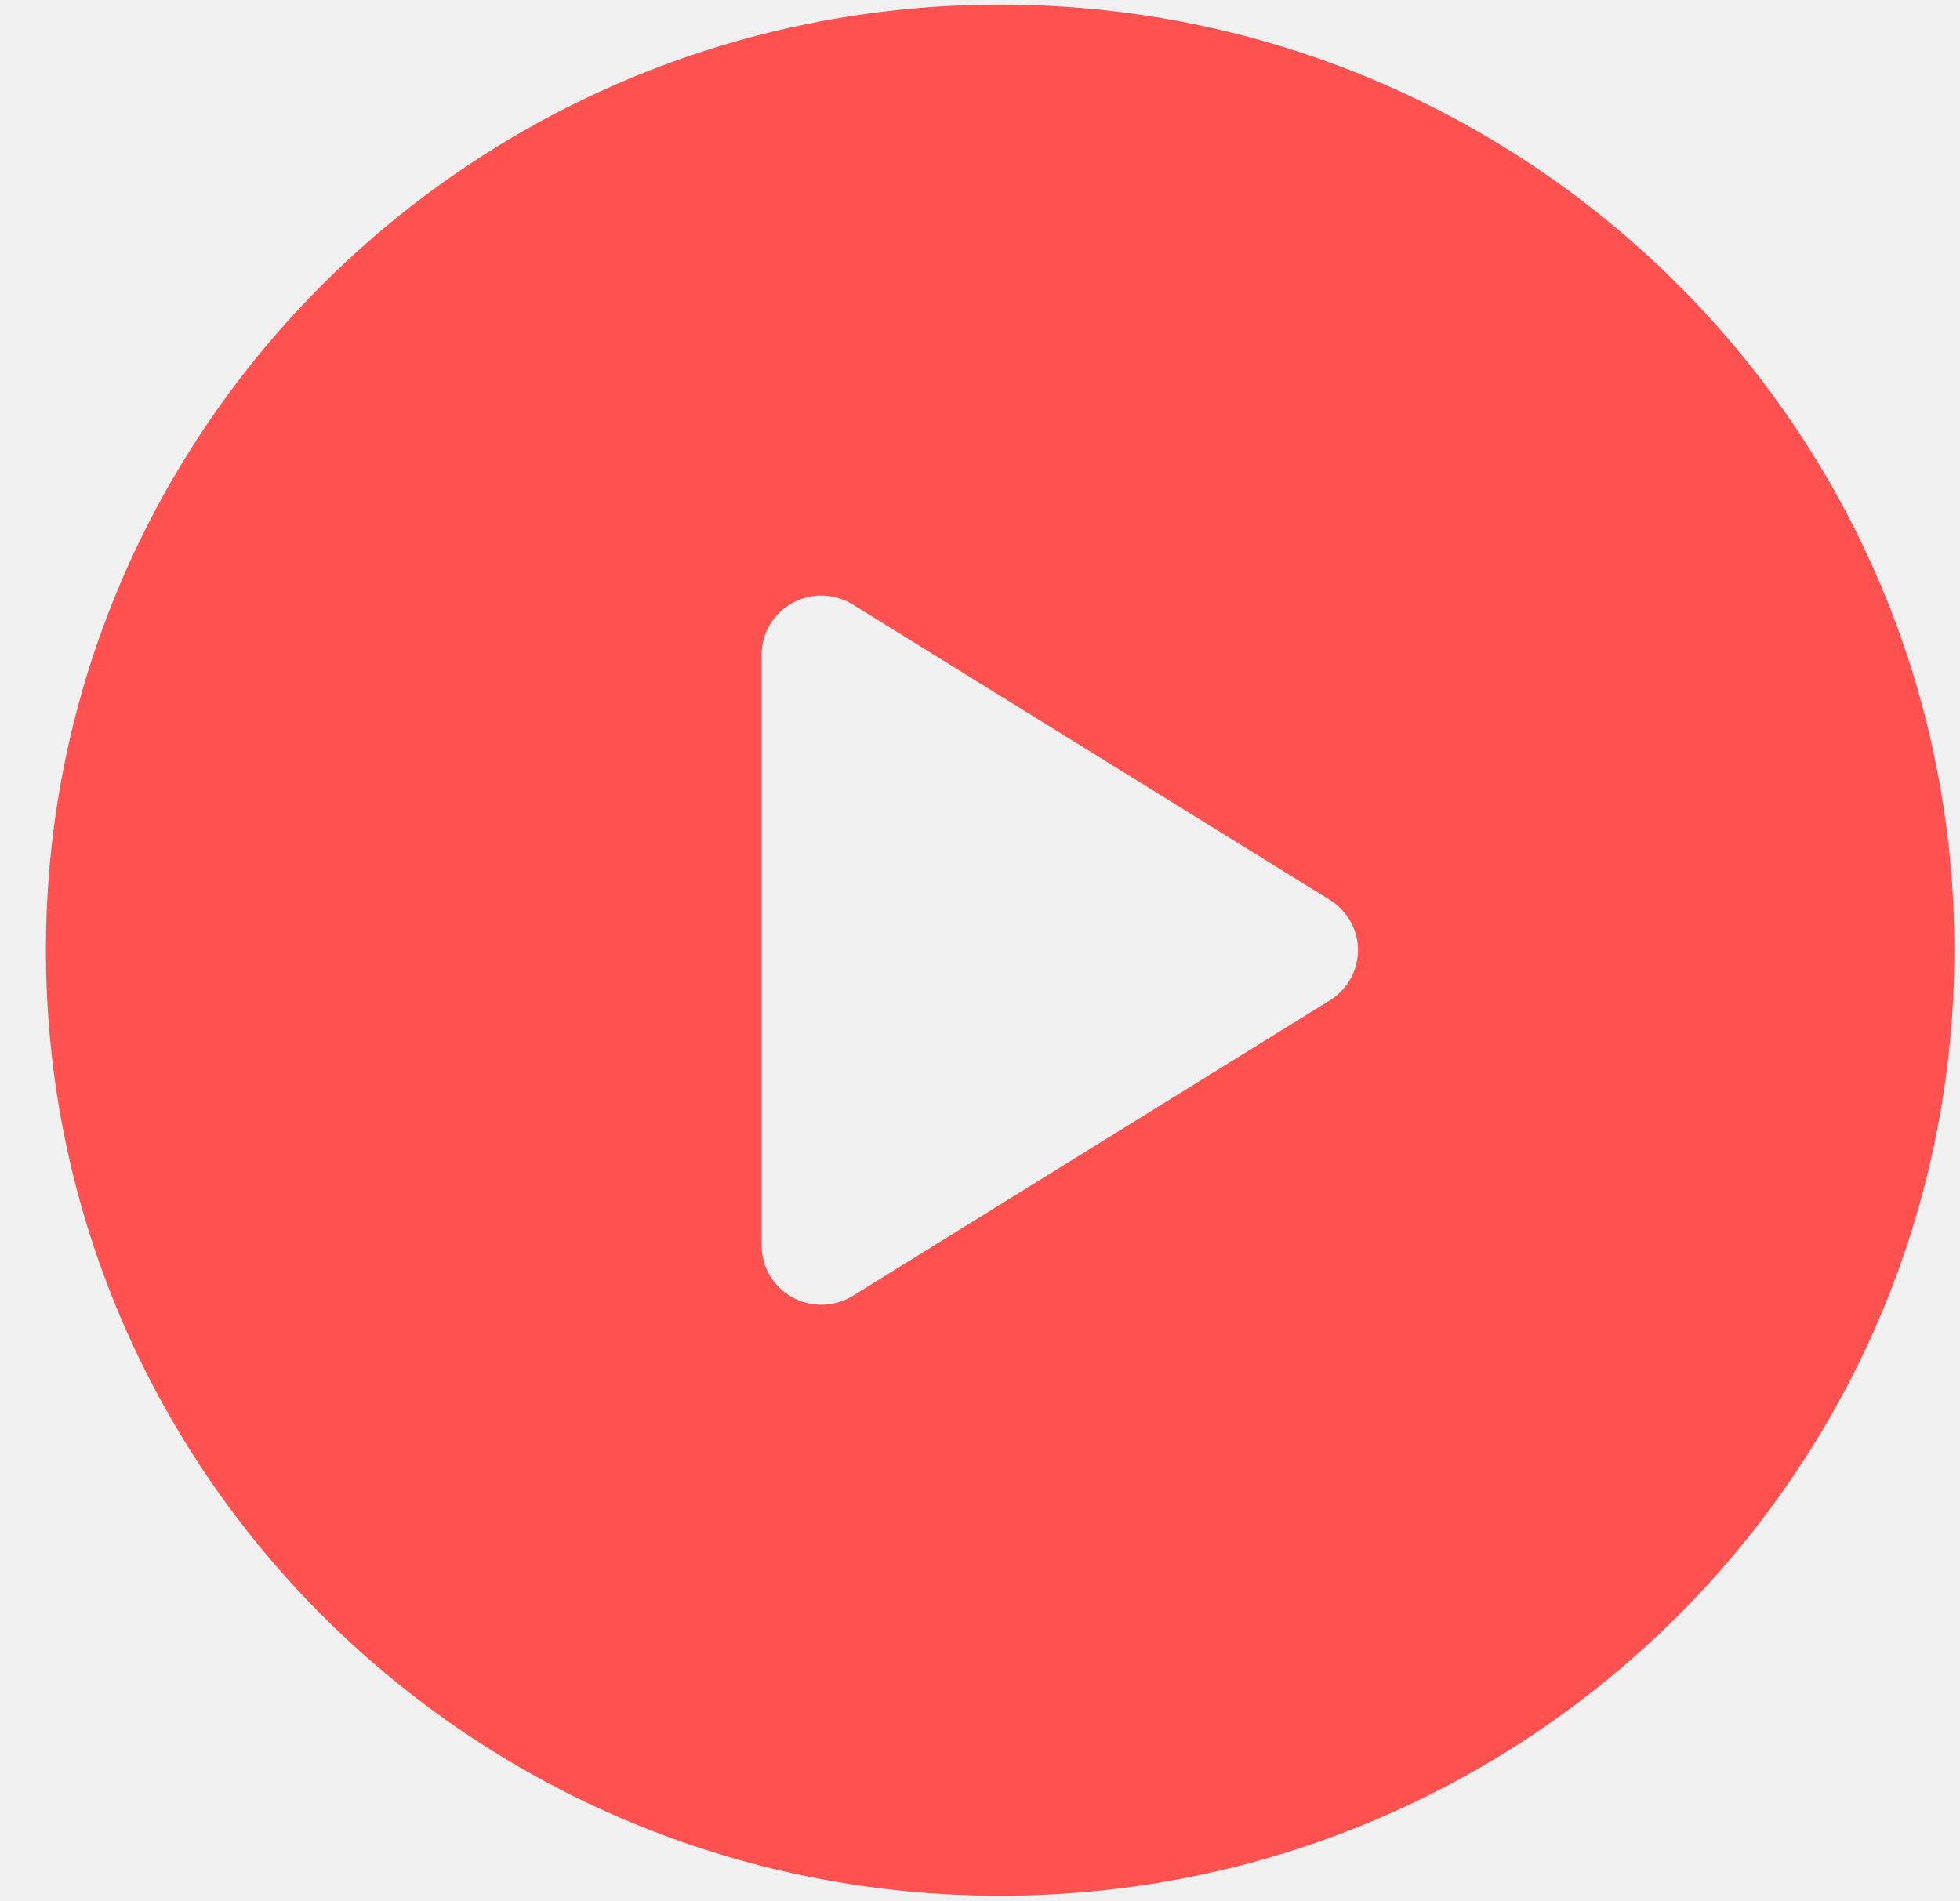
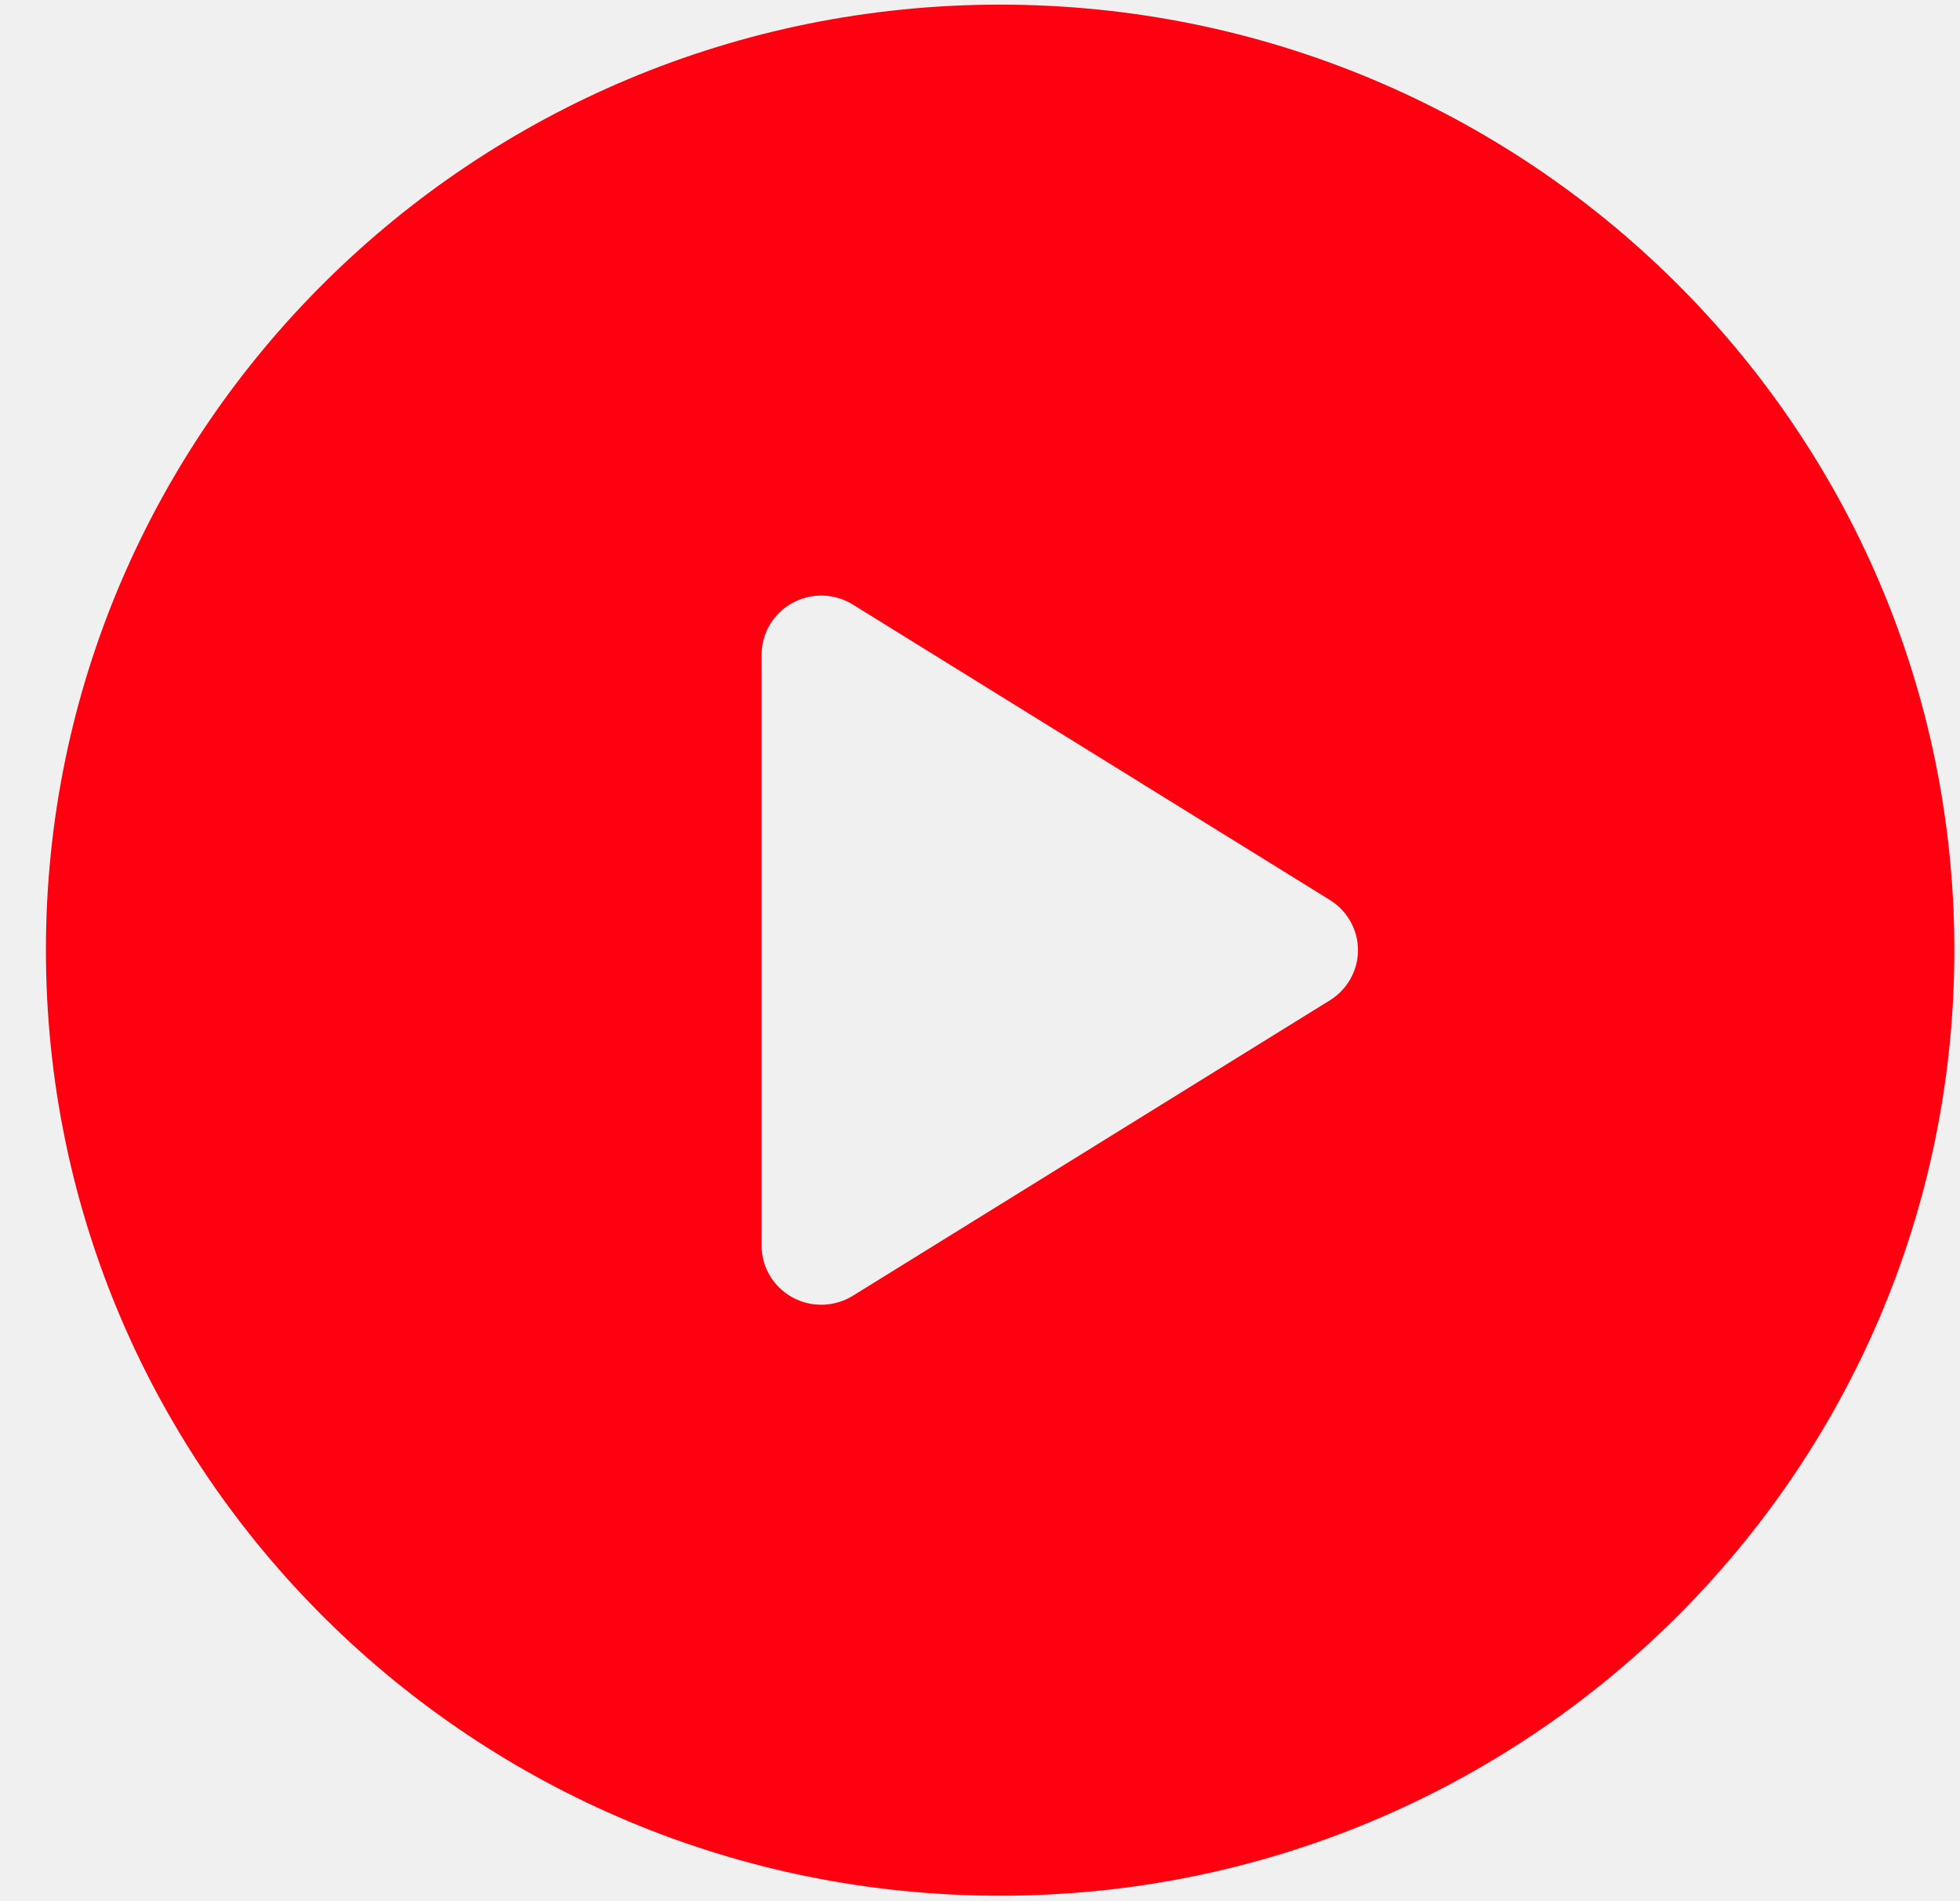
<svg xmlns="http://www.w3.org/2000/svg" width="33" height="32" viewBox="0 0 33 32" fill="none">
-   <g clip-path="url(#clip0_1697_58640)">
-     <path d="M16.839 0.078C7.966 0.078 0.773 7.206 0.773 15.999C0.773 24.792 7.966 31.921 16.839 31.921C25.712 31.921 32.905 24.792 32.905 15.999C32.905 7.206 25.712 0.078 16.839 0.078ZM22.392 16.843L14.359 21.819C14.197 21.919 14.012 21.97 13.827 21.97C13.659 21.97 13.492 21.928 13.34 21.845C13.021 21.669 12.823 21.337 12.823 20.975V11.024C12.823 10.662 13.021 10.329 13.34 10.154C13.659 9.977 14.05 9.988 14.359 10.18L22.392 15.155C22.685 15.338 22.864 15.656 22.864 15.999C22.864 16.342 22.685 16.661 22.392 16.843Z" fill="#FF5250" />
+   <g clip-path="url(#clip0_1754_32987)">
+     <path d="M16.839 0.078C7.966 0.078 0.773 7.206 0.773 15.999C0.773 24.792 7.966 31.921 16.839 31.921C25.712 31.921 32.905 24.792 32.905 15.999C32.905 7.206 25.712 0.078 16.839 0.078ZM22.392 16.843L14.359 21.819C14.197 21.919 14.012 21.97 13.827 21.97C13.659 21.97 13.492 21.928 13.34 21.845C13.021 21.669 12.823 21.337 12.823 20.975V11.024C12.823 10.662 13.021 10.329 13.34 10.154C13.659 9.977 14.05 9.988 14.359 10.18L22.392 15.155C22.685 15.338 22.864 15.656 22.864 15.999C22.864 16.342 22.685 16.661 22.392 16.843Z" fill="#FF0011" />
  </g>
  <defs>
-     <clipPath id="clip0_1697_58640">
+     <clipPath id="clip0_1754_32987">
      <rect x="0.773" y="0.078" width="32.132" height="31.842" rx="8" fill="white" />
    </clipPath>
  </defs>
</svg>
